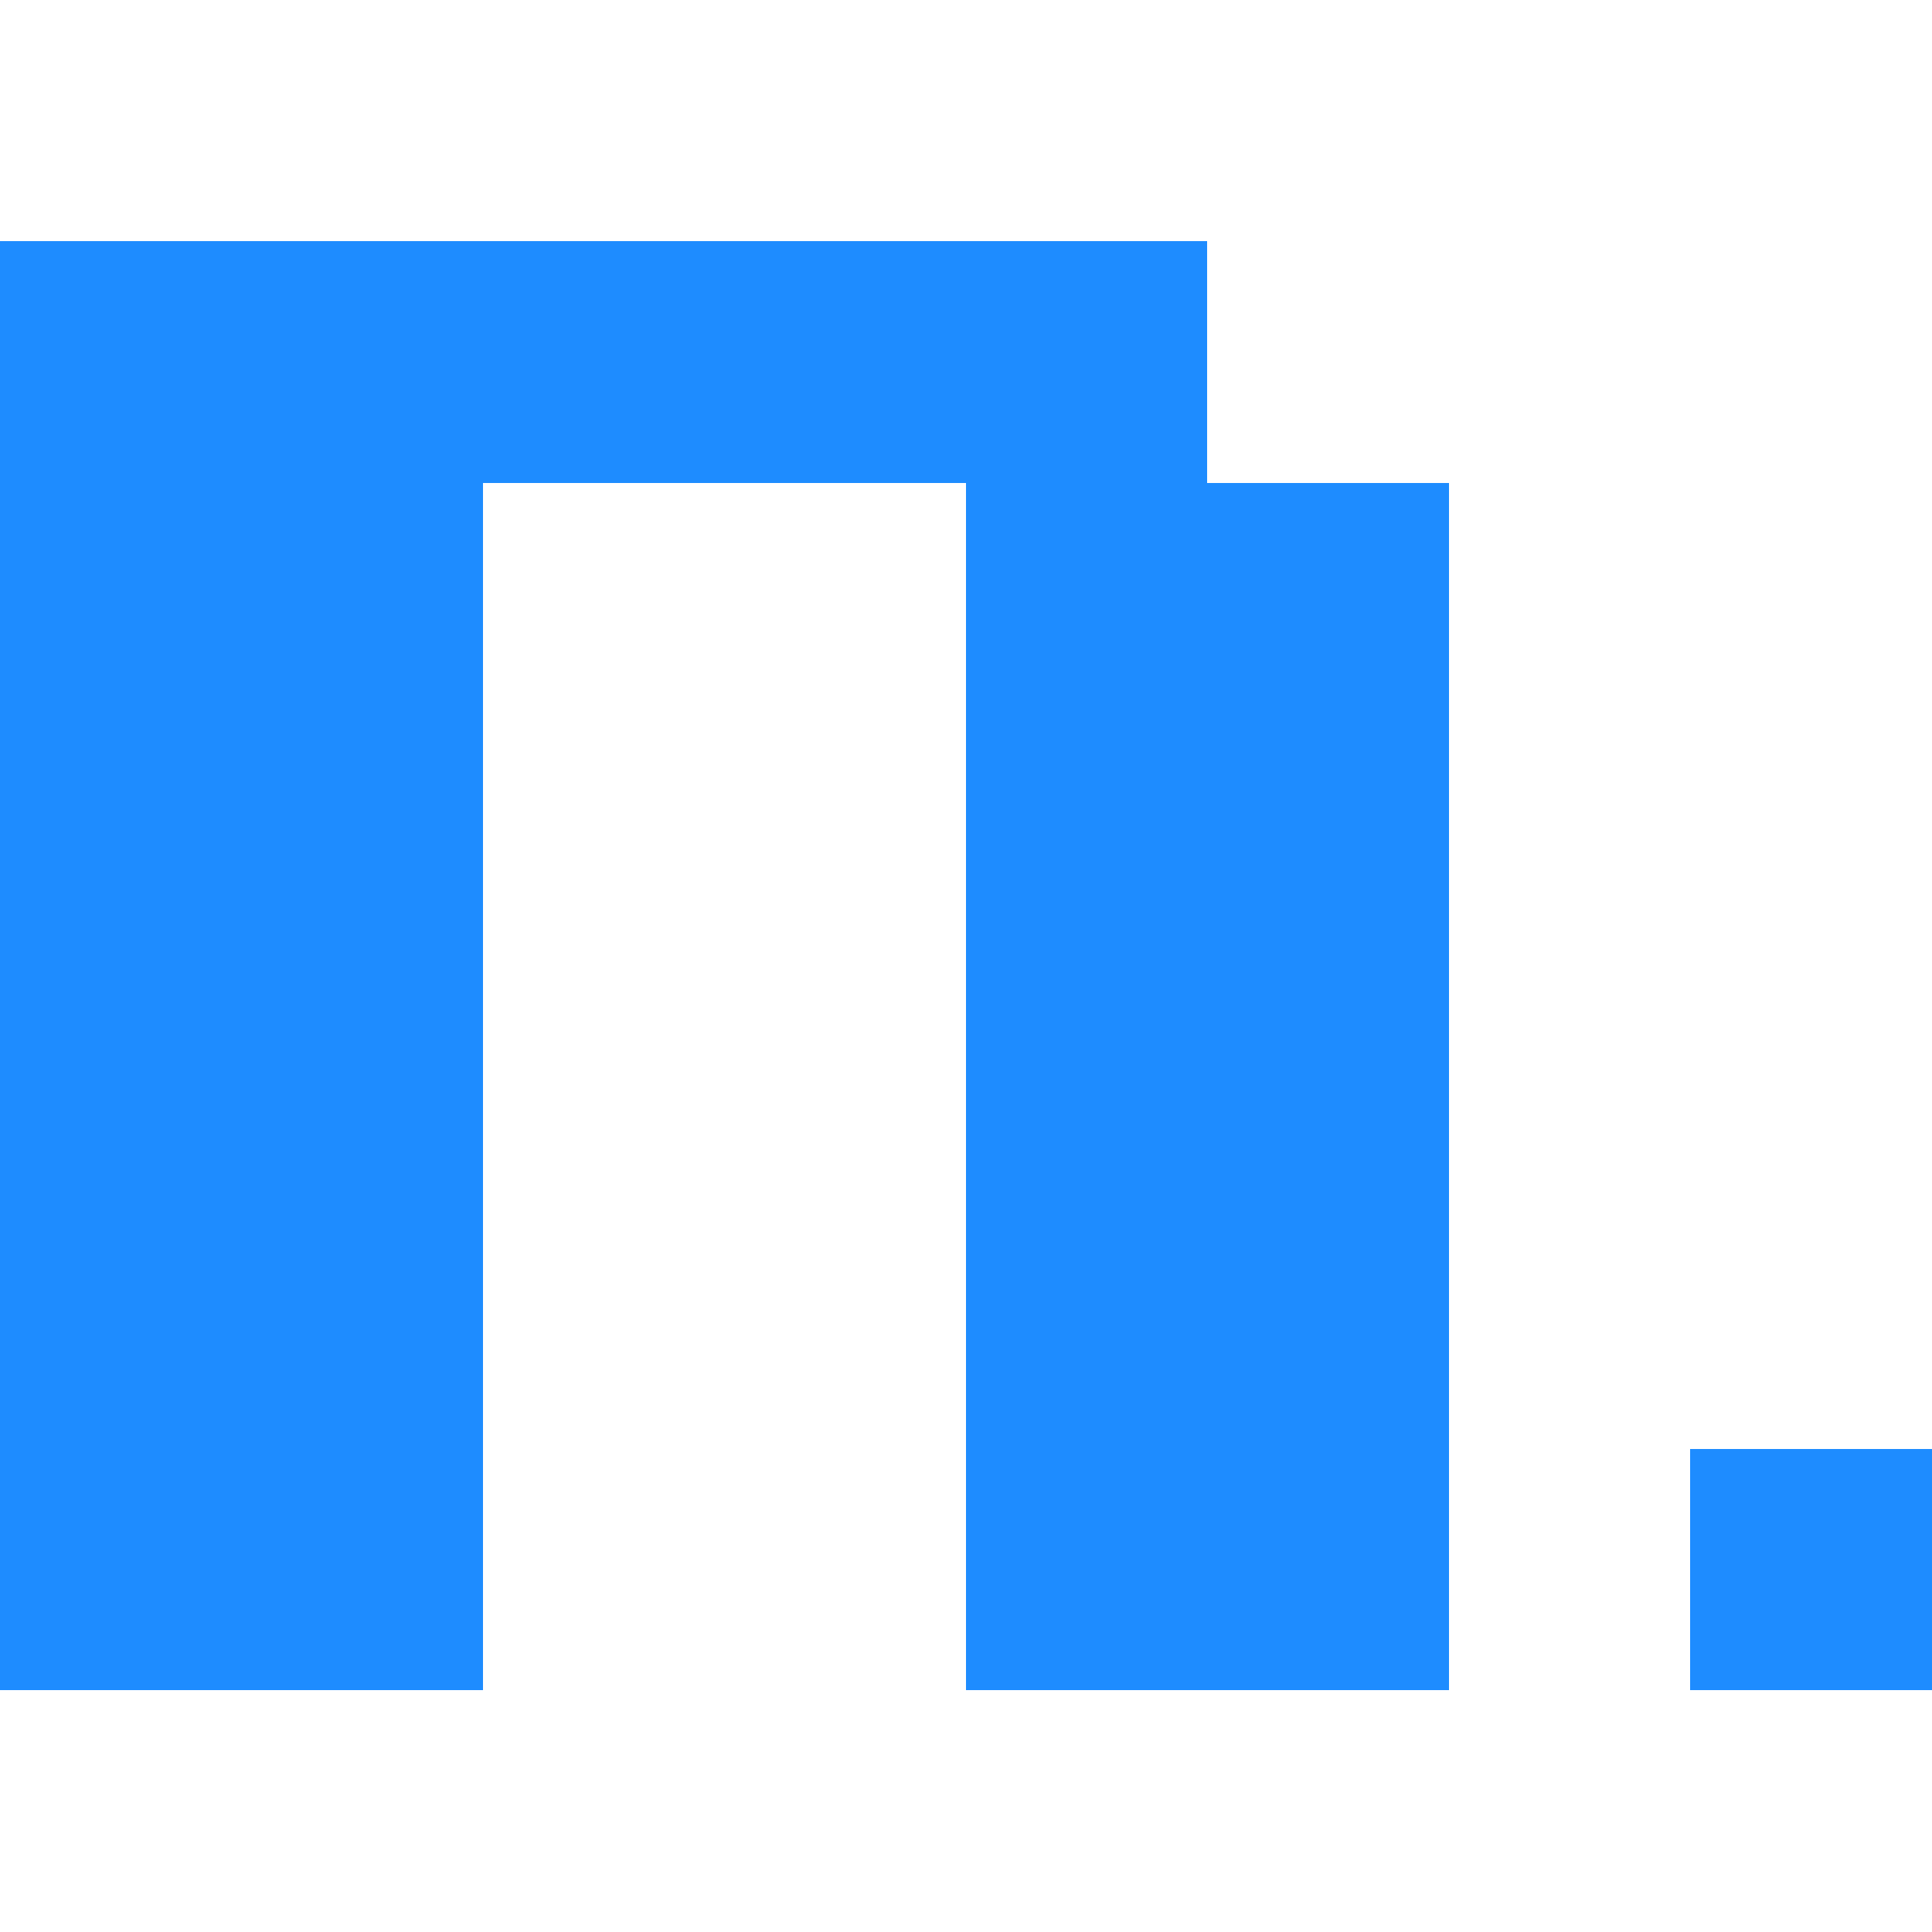
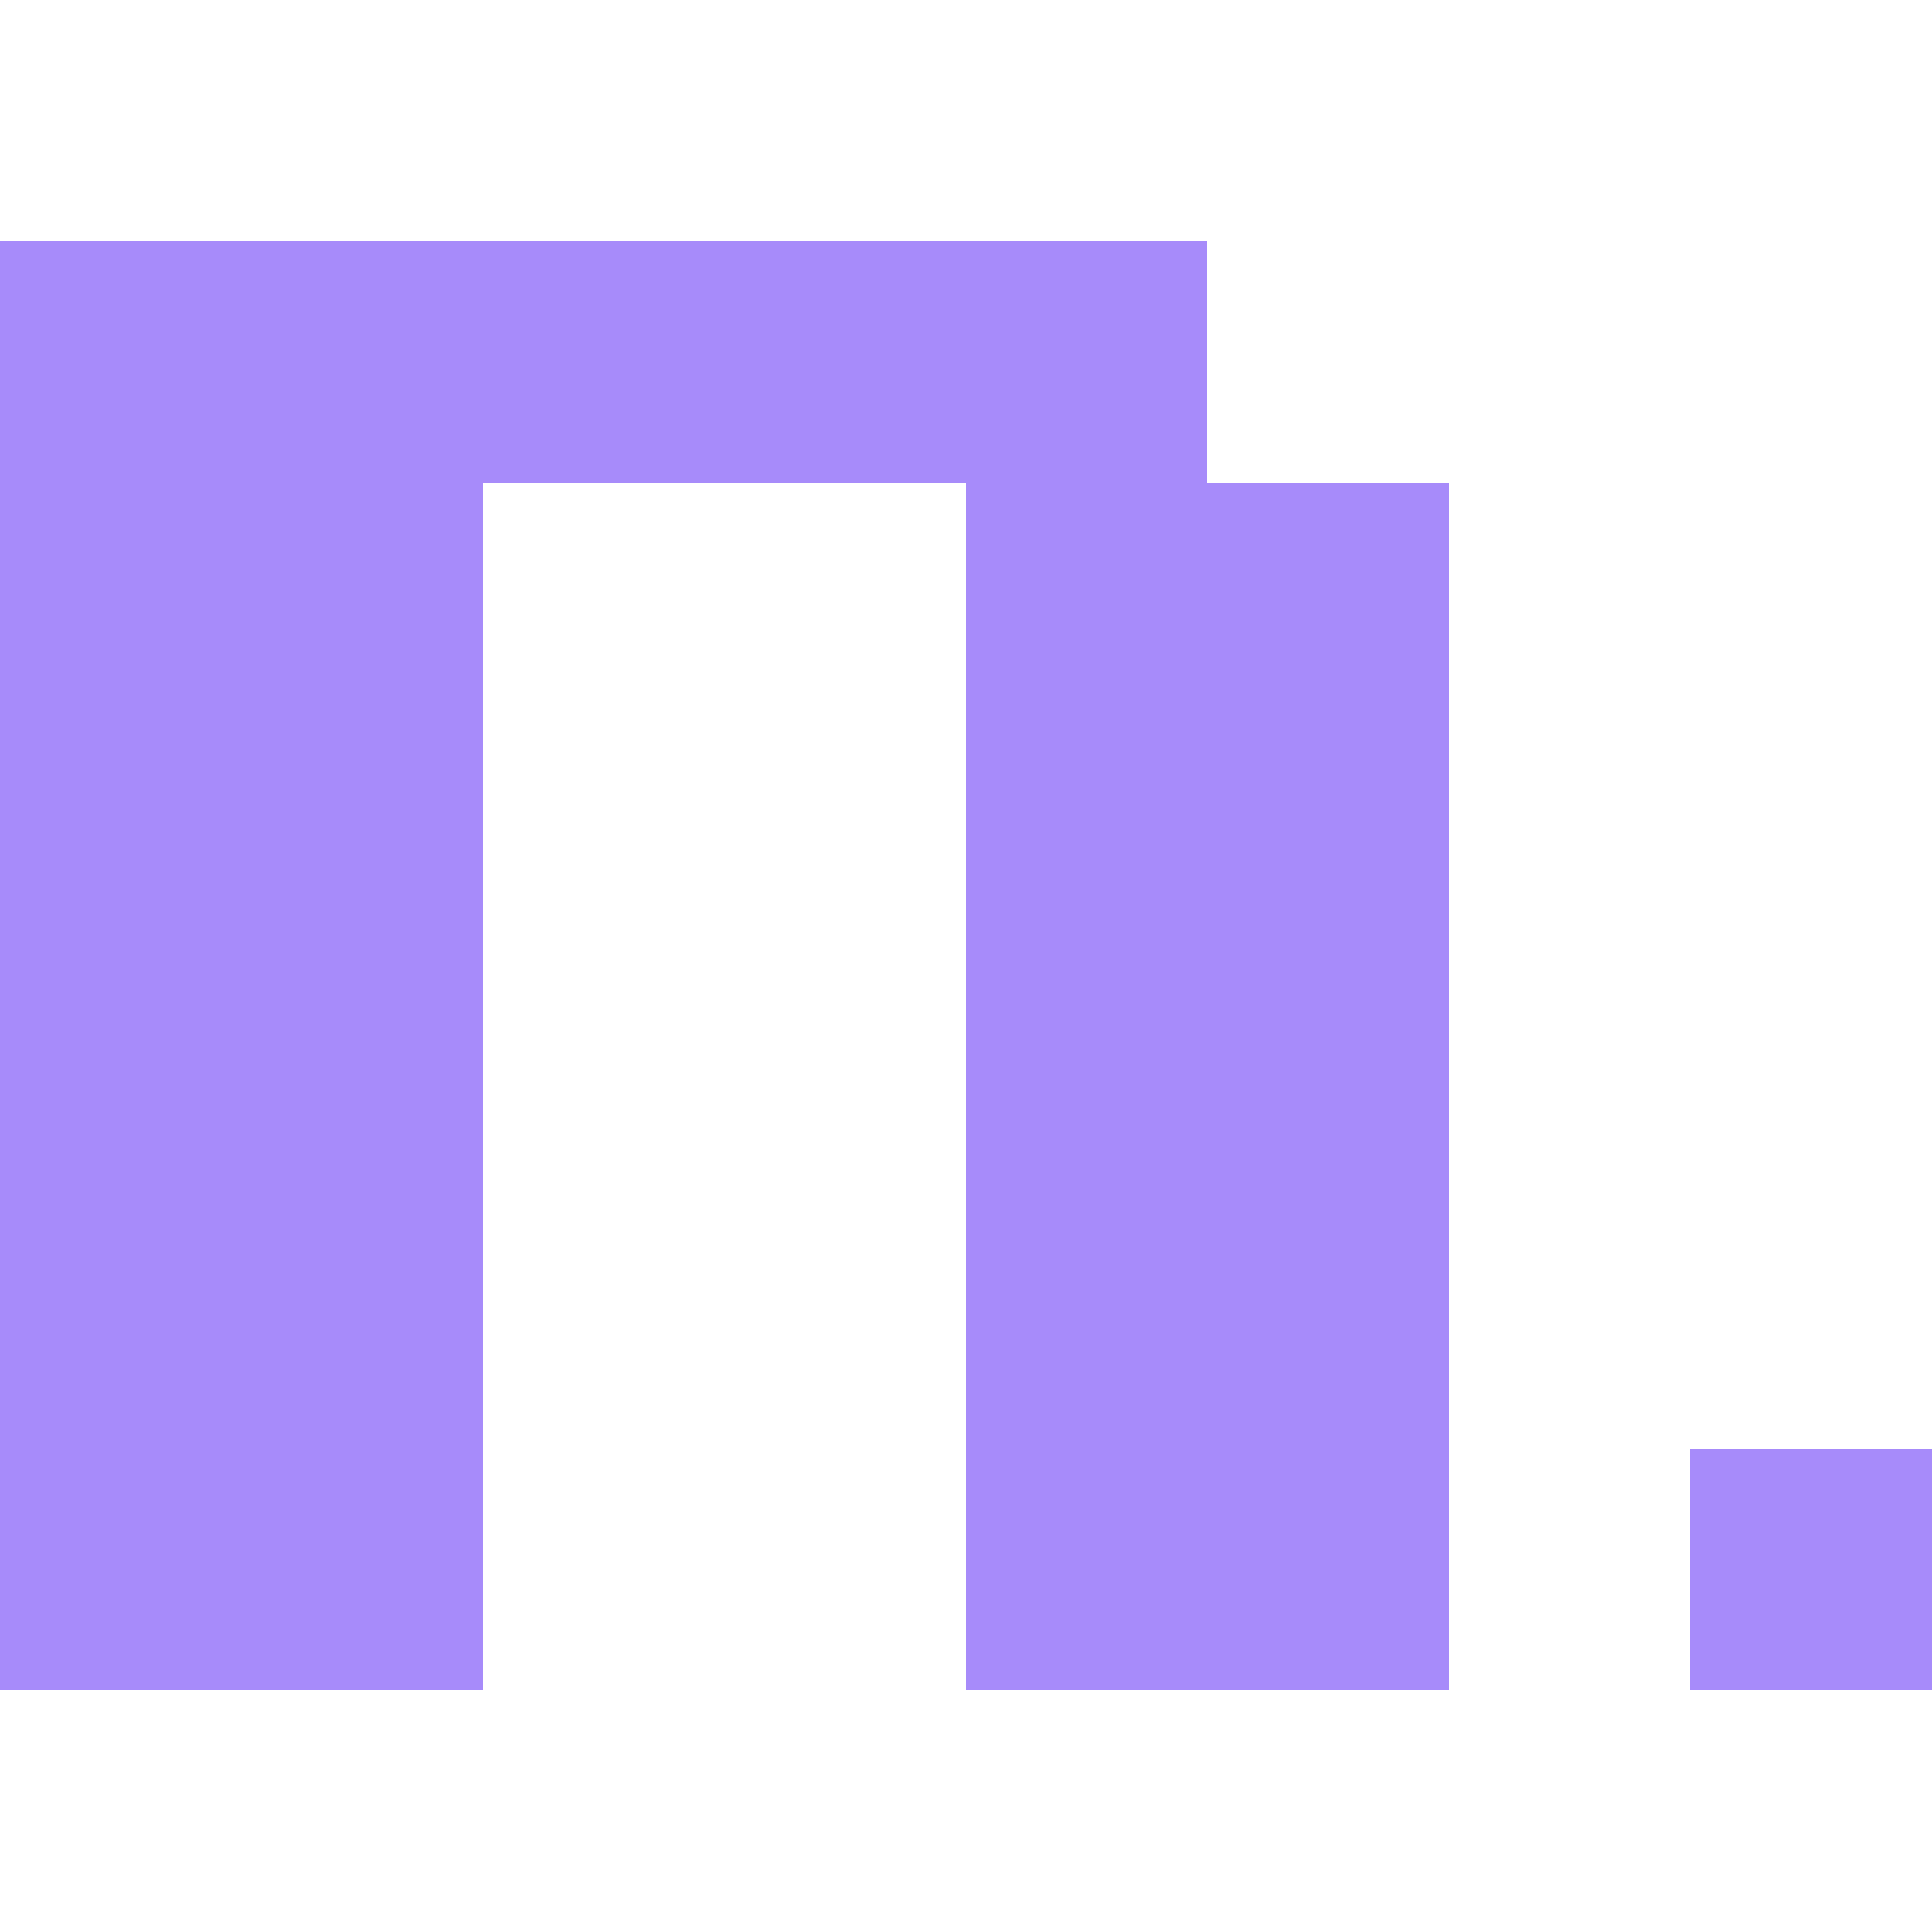
<svg xmlns="http://www.w3.org/2000/svg" width="16" height="16" viewBox="0 0 16 16" role="img" aria-label="Niobium" shape-rendering="crispEdges">
-   <style>rect{fill:#1E8CFF}@media (prefers-color-scheme: dark){rect{fill:#1E8CFF}}</style>
-   <rect x="0" y="2" width="10" height="2" fill="#1E8CFF" />
-   <rect x="0" y="4" width="4" height="2" fill="#1E8CFF" />
-   <rect x="8" y="4" width="4" height="2" fill="#1E8CFF" />
-   <rect x="0" y="6" width="4" height="2" fill="#1E8CFF" />
-   <rect x="8" y="6" width="4" height="2" fill="#1E8CFF" />
-   <rect x="0" y="8" width="4" height="2" fill="#1E8CFF" />
-   <rect x="8" y="8" width="4" height="2" fill="#1E8CFF" />
-   <rect x="0" y="10" width="4" height="2" fill="#1E8CFF" />
-   <rect x="8" y="10" width="4" height="2" fill="#1E8CFF" />
-   <rect x="0" y="12" width="4" height="2" fill="#1E8CFF" />
-   <rect x="8" y="12" width="4" height="2" fill="#1E8CFF" />
-   <rect x="14" y="12" width="2" height="2" fill="#1E8CFF" />
+   <style>rect{fill:#A78BFA}@media (prefers-color-scheme: dark){rect{fill:#A78BFA}}</style>
+   <rect x="0" y="2" width="10" height="2" fill="#A78BFA" />
+   <rect x="0" y="4" width="4" height="2" fill="#A78BFA" />
+   <rect x="8" y="4" width="4" height="2" fill="#A78BFA" />
+   <rect x="0" y="6" width="4" height="2" fill="#A78BFA" />
+   <rect x="8" y="6" width="4" height="2" fill="#A78BFA" />
+   <rect x="0" y="8" width="4" height="2" fill="#A78BFA" />
+   <rect x="8" y="8" width="4" height="2" fill="#A78BFA" />
+   <rect x="0" y="10" width="4" height="2" fill="#A78BFA" />
+   <rect x="8" y="10" width="4" height="2" fill="#A78BFA" />
+   <rect x="0" y="12" width="4" height="2" fill="#A78BFA" />
+   <rect x="8" y="12" width="4" height="2" fill="#A78BFA" />
+   <rect x="14" y="12" width="2" height="2" fill="#A78BFA" />
</svg>
